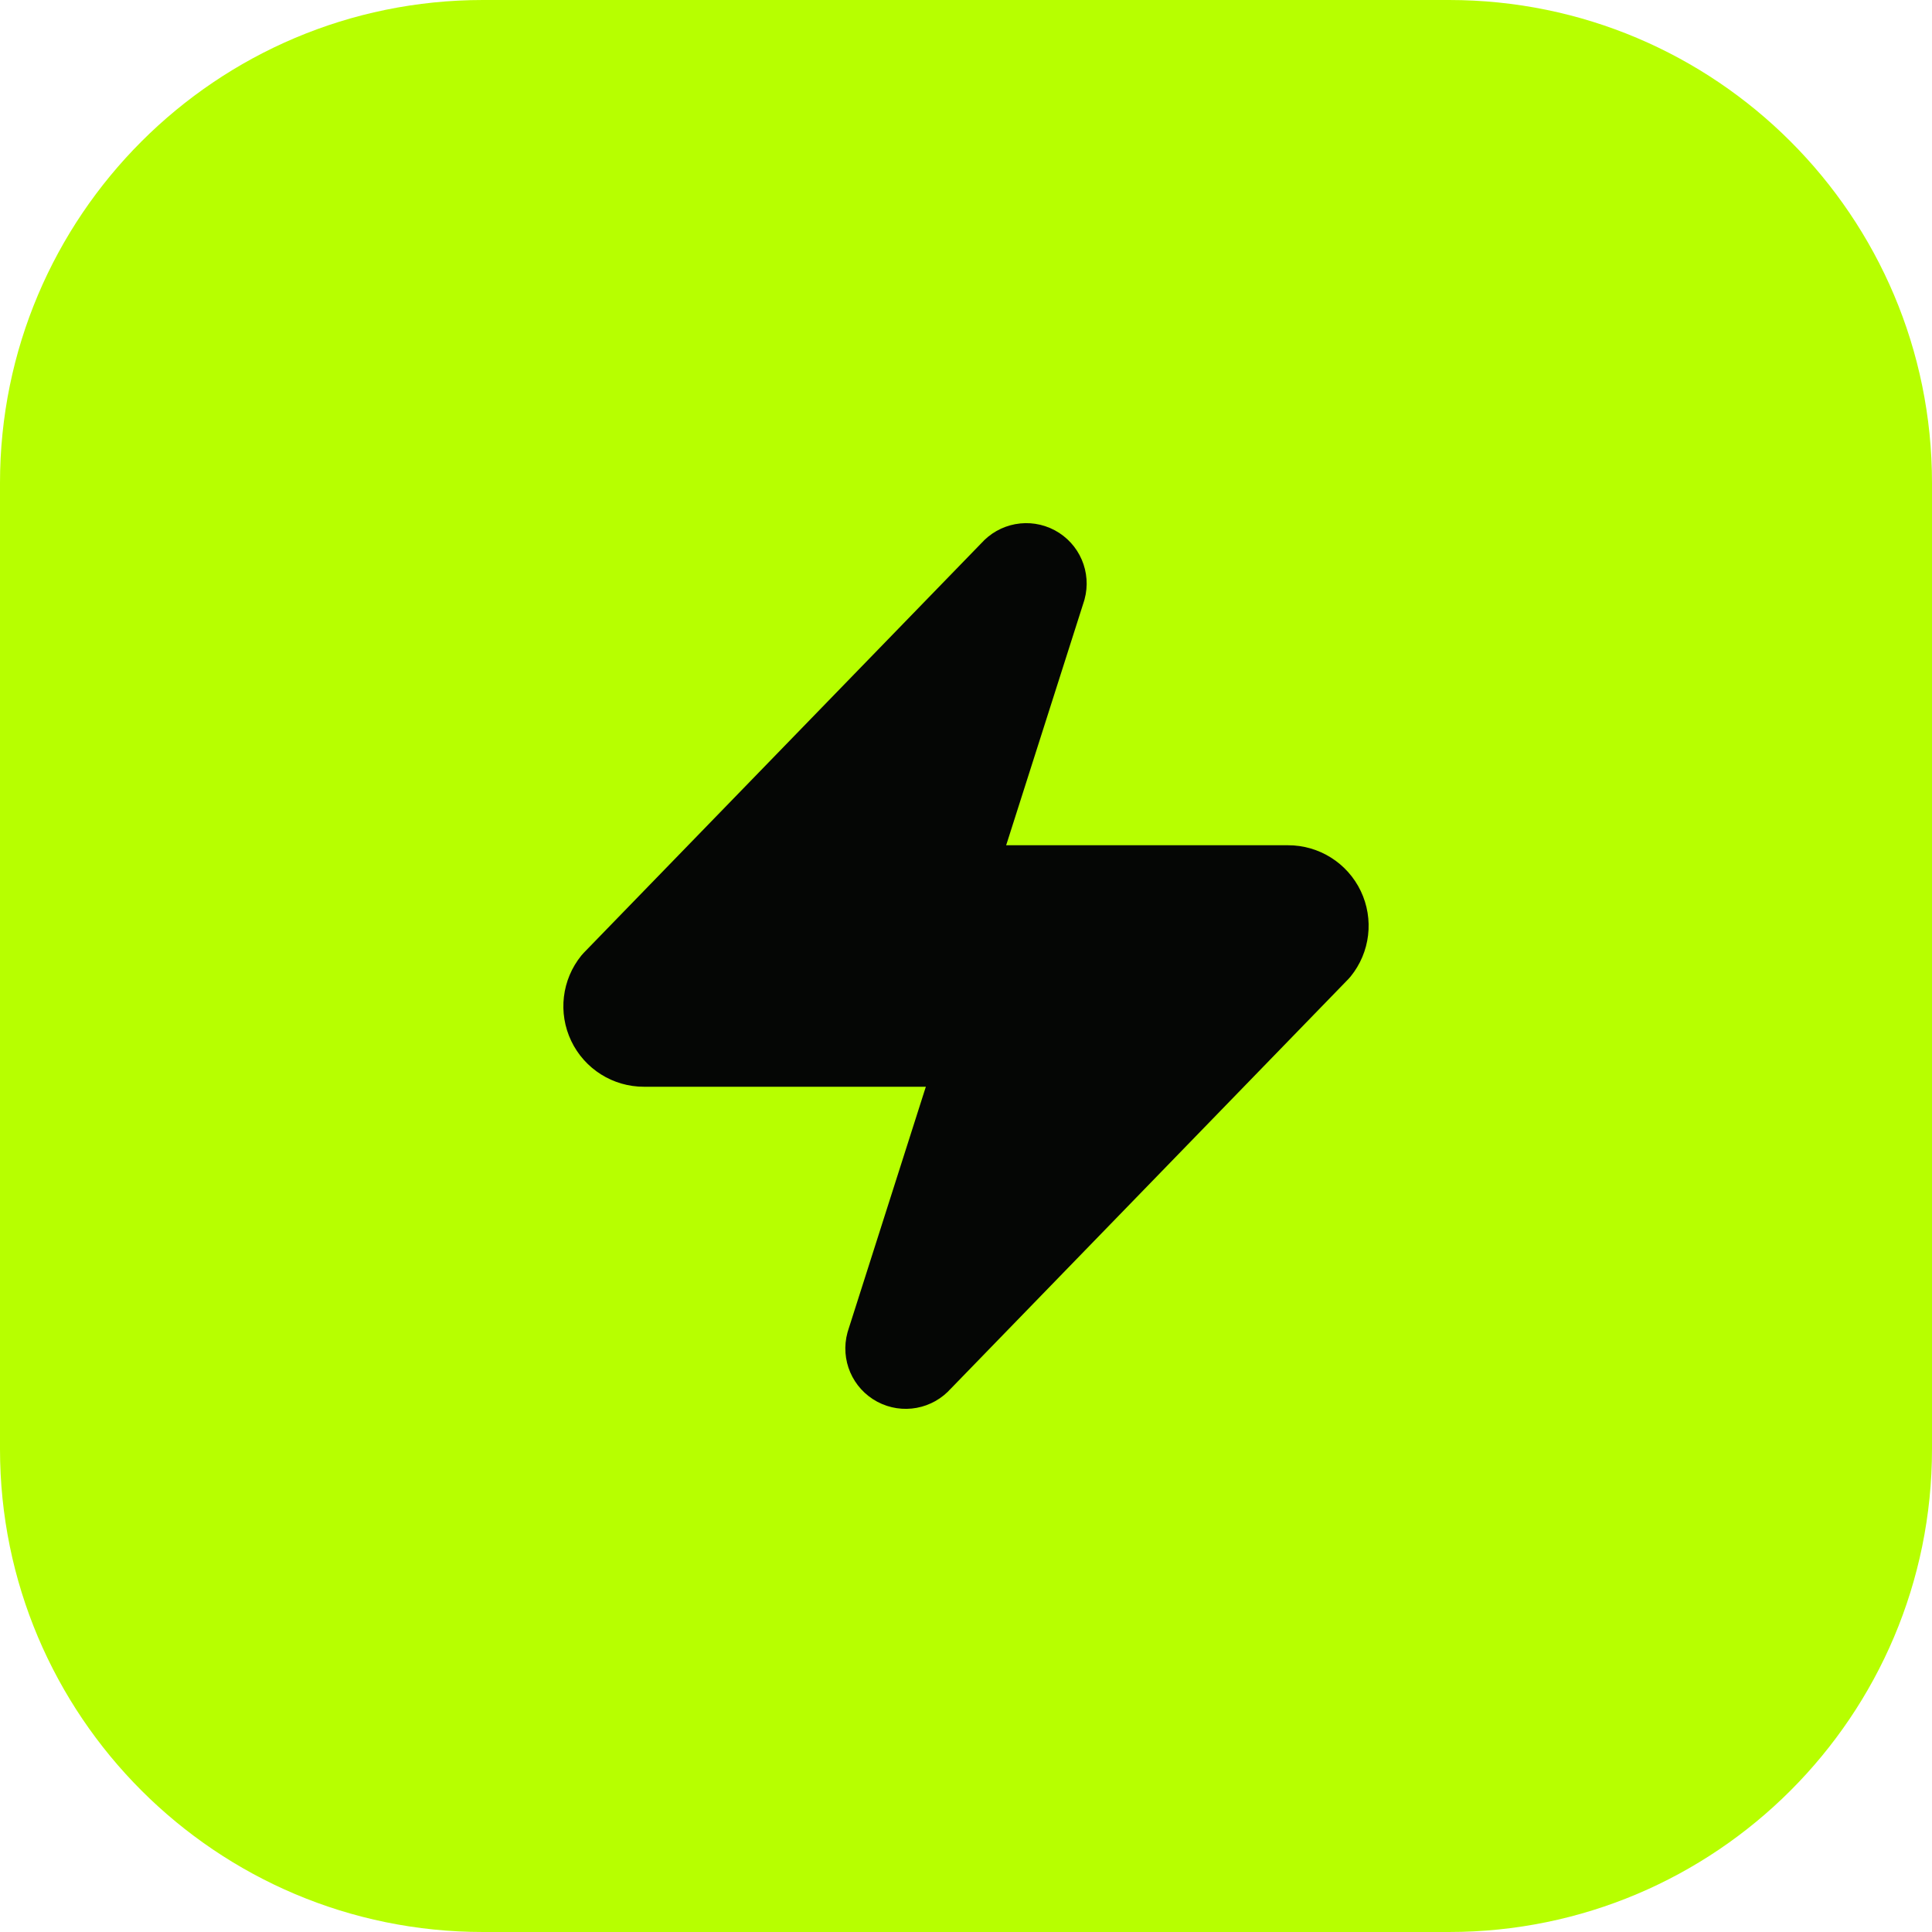
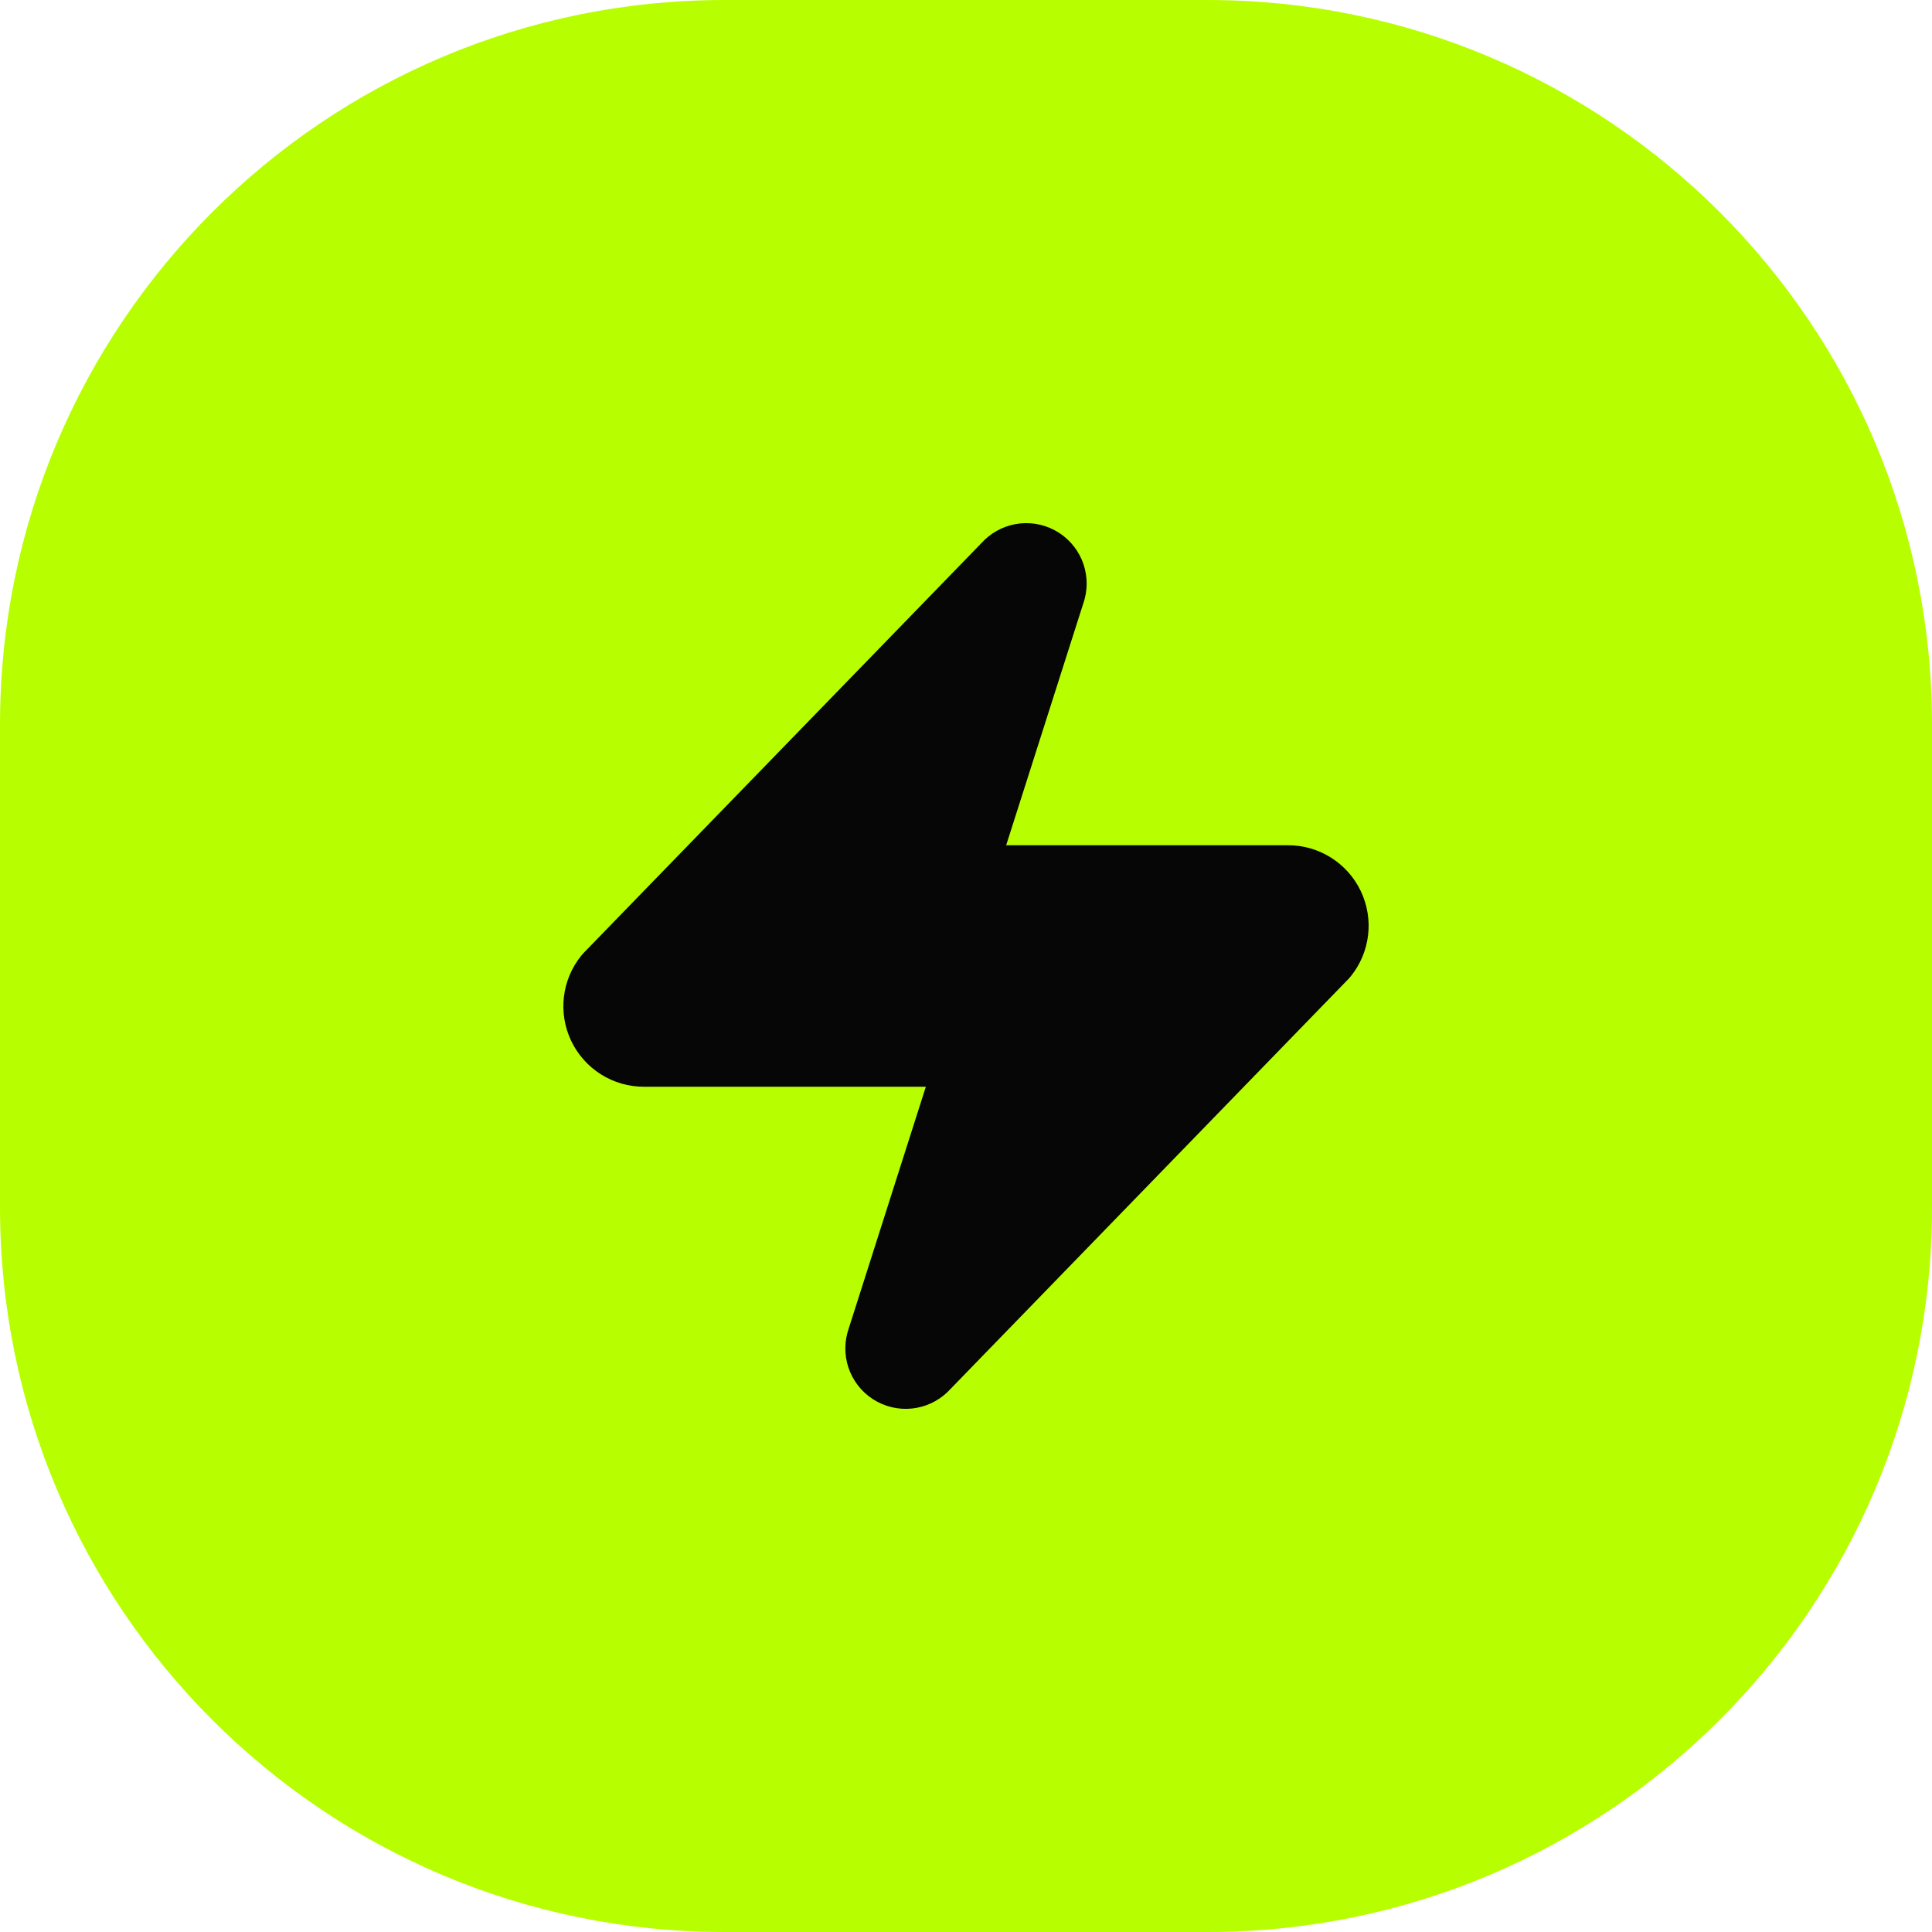
- <svg xmlns="http://www.w3.org/2000/svg" width="512" height="512" viewBox="0 0 512 512" role="img" aria-label="CVlift logo">
-   <rect width="512" height="512" rx="128" fill="#B7FF00" />
+ <svg xmlns="http://www.w3.org/2000/svg" width="512" height="512" viewBox="0 0 512 512" role="img" aria-label="OfferLyra logo">
+   <rect width="512" height="512" rx="192" fill="#B7FF00" />
  <path d="M4 14a1 1 0 0 1-.78-1.63l9.9-10.2a.5.5 0 0 1 .86.46l-1.92 6.02A1 1 0 0 0 13 10h7a1 1 0 0 1 .78 1.63l-9.9 10.2a.5.5 0 0 1-.86-.46l1.92-6.02A1 1 0 0 0 11 14z" transform="translate(128 128) scale(10.66667)" fill="#050605" stroke="#050605" stroke-width="2" stroke-linecap="round" stroke-linejoin="round" />
</svg>
